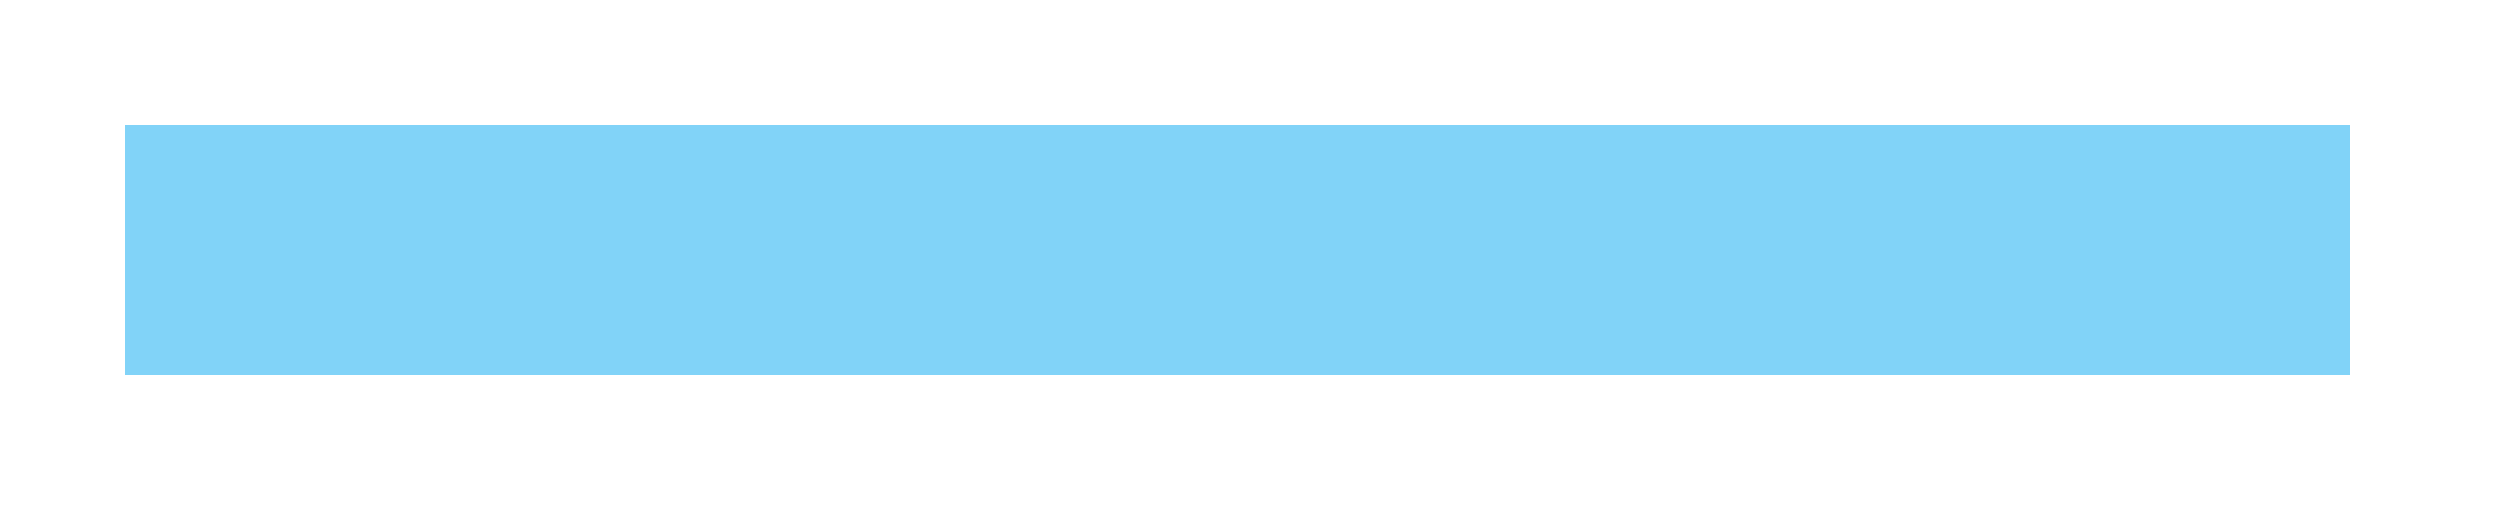
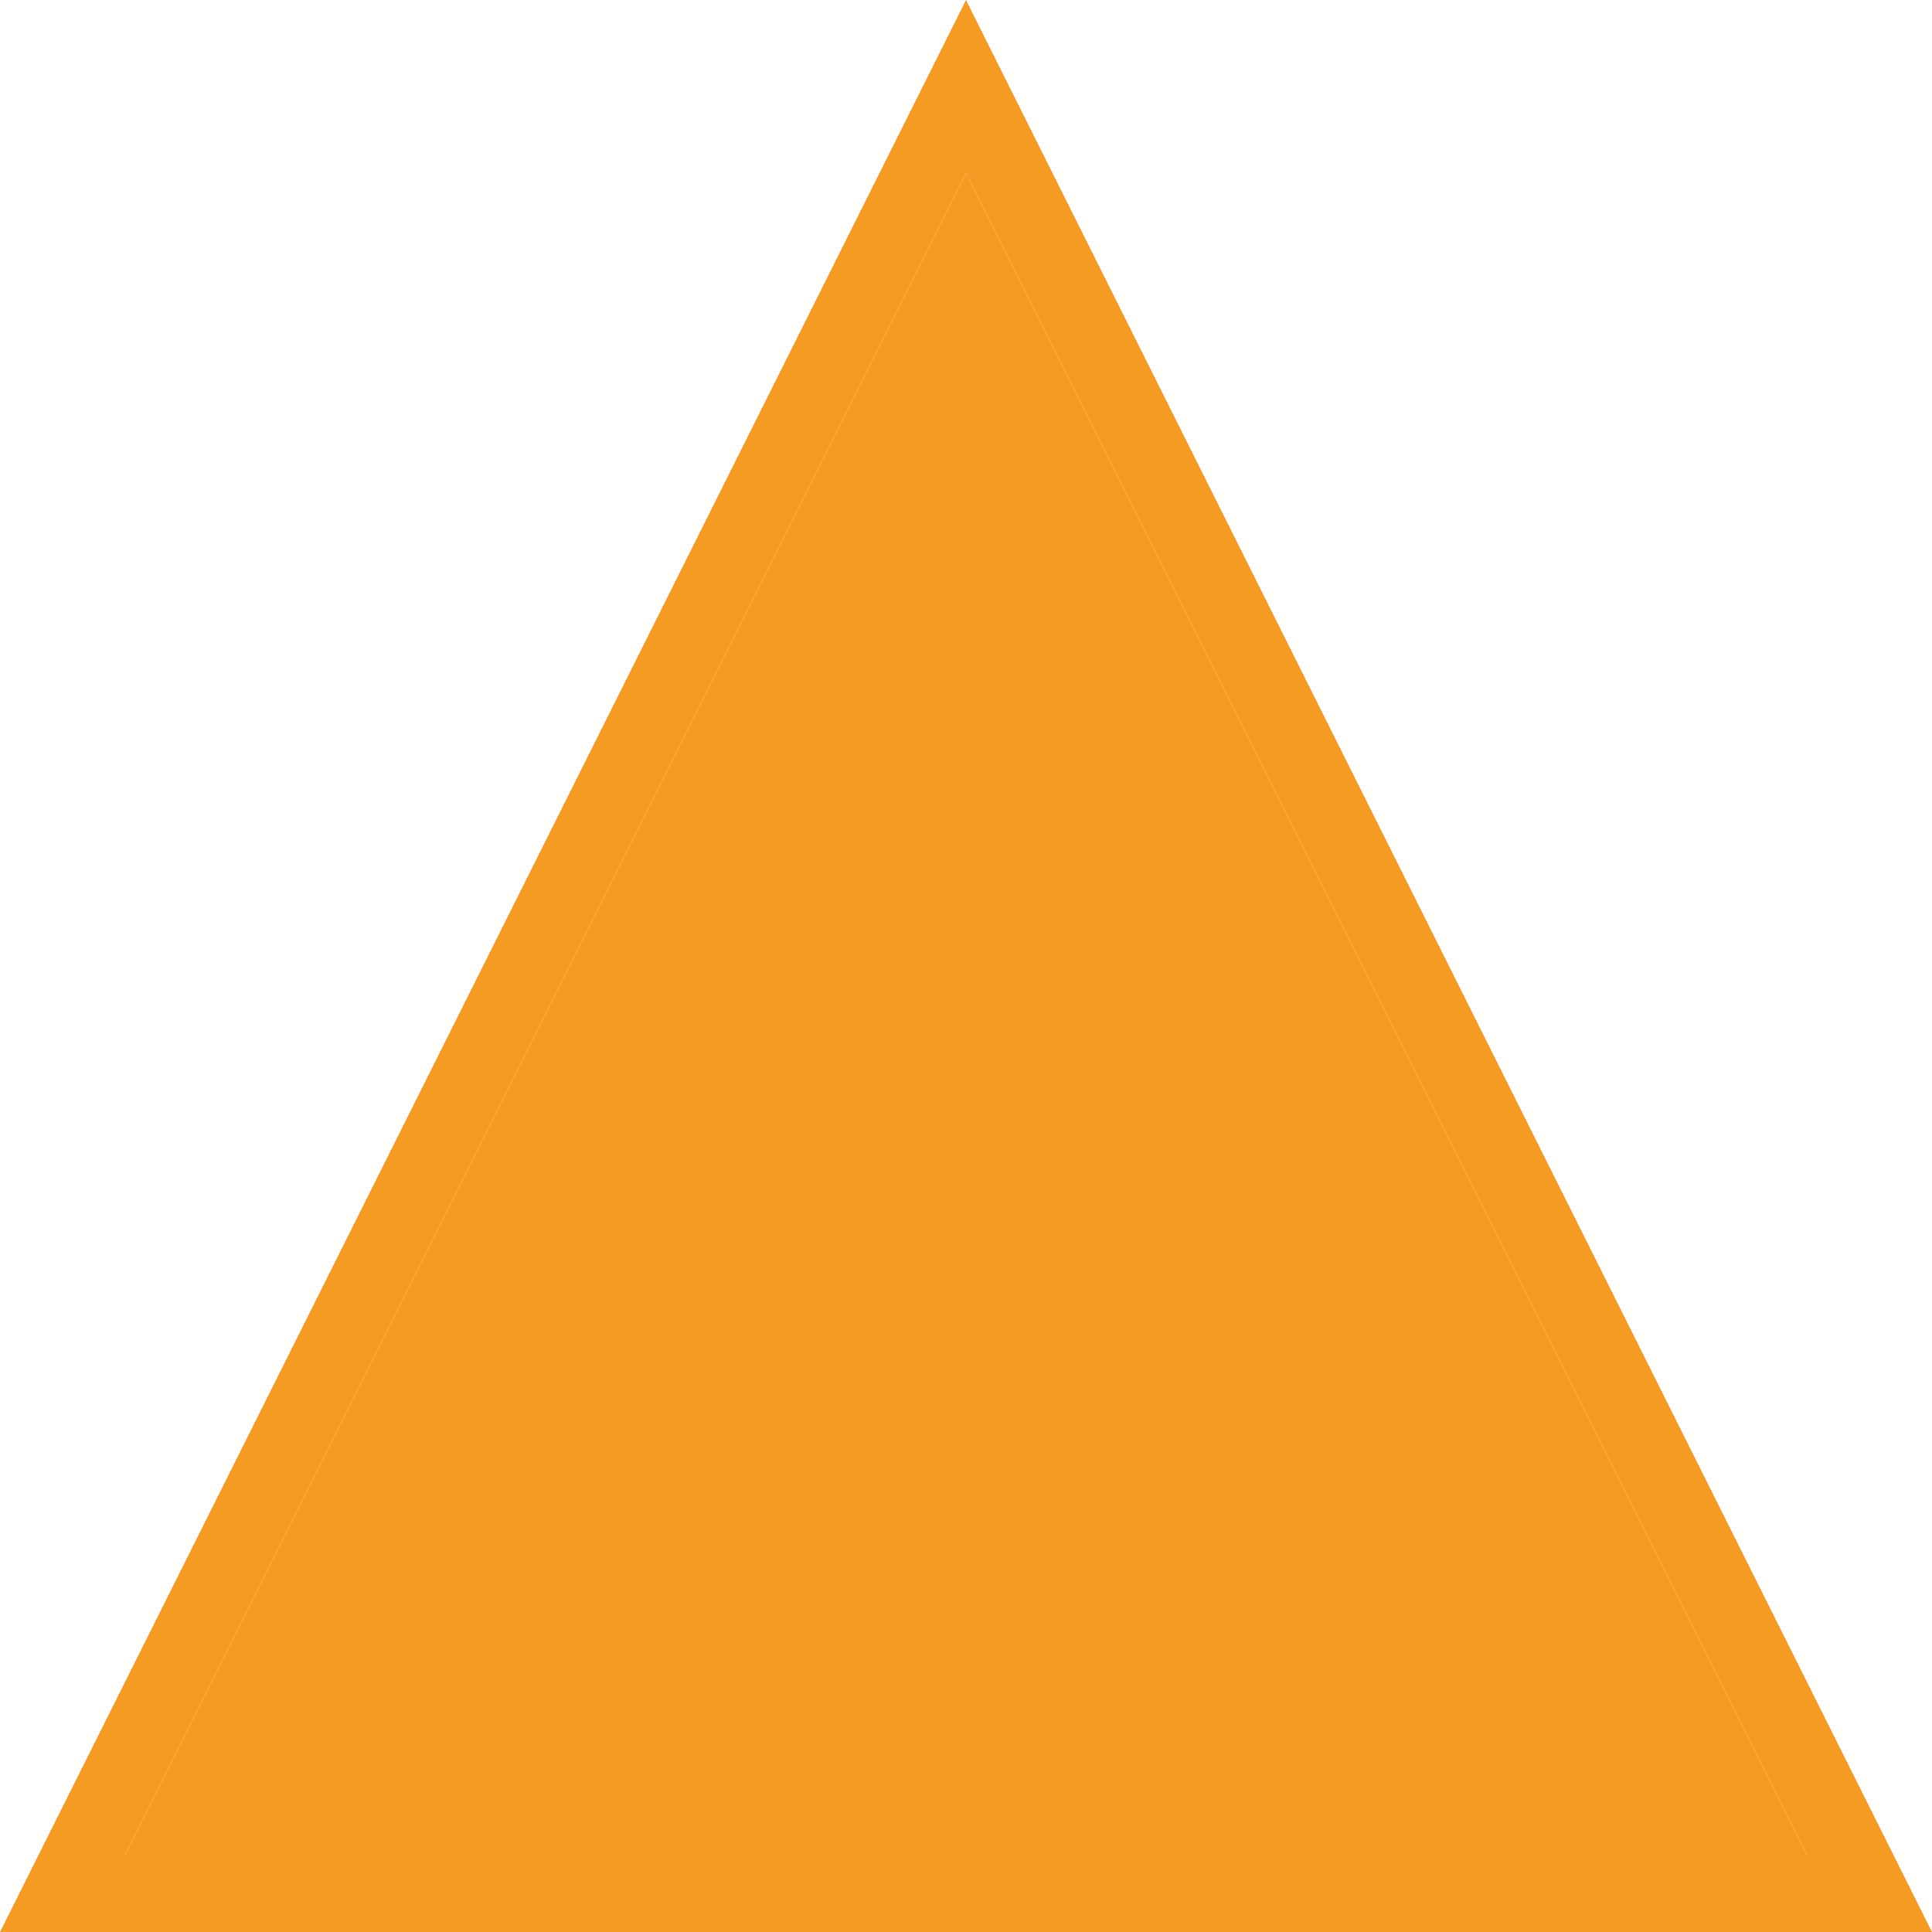
- <svg xmlns="http://www.w3.org/2000/svg" version="1.1" width="100px" height="21px">
-   <g transform="matrix(1 0 0 1 -471 -1380 )">
-     <path d="M 476 1390  L 565 1390  " stroke-width="10" stroke="#81d3f8" fill="none" stroke-opacity="0.996" />
+ <svg xmlns="http://www.w3.org/2000/svg" version="1.1" width="25px" height="25px">
+   <g transform="matrix(1 0 0 1 -855 -1045 )">
+     <path d="M 856.618 1069  L 867.5 1047.236  L 878.382 1069  L 856.618 1069  Z " fill-rule="nonzero" fill="#f59a23" stroke="none" fill-opacity="0.996" />
+     <path d="M 855 1070  L 867.5 1045  L 880 1070  L 855 1070  Z M 867.5 1047.236  L 856.618 1069  L 878.382 1069  L 867.5 1047.236  Z " fill-rule="nonzero" fill="#f59a23" stroke="none" fill-opacity="0.996" />
  </g>
</svg>
